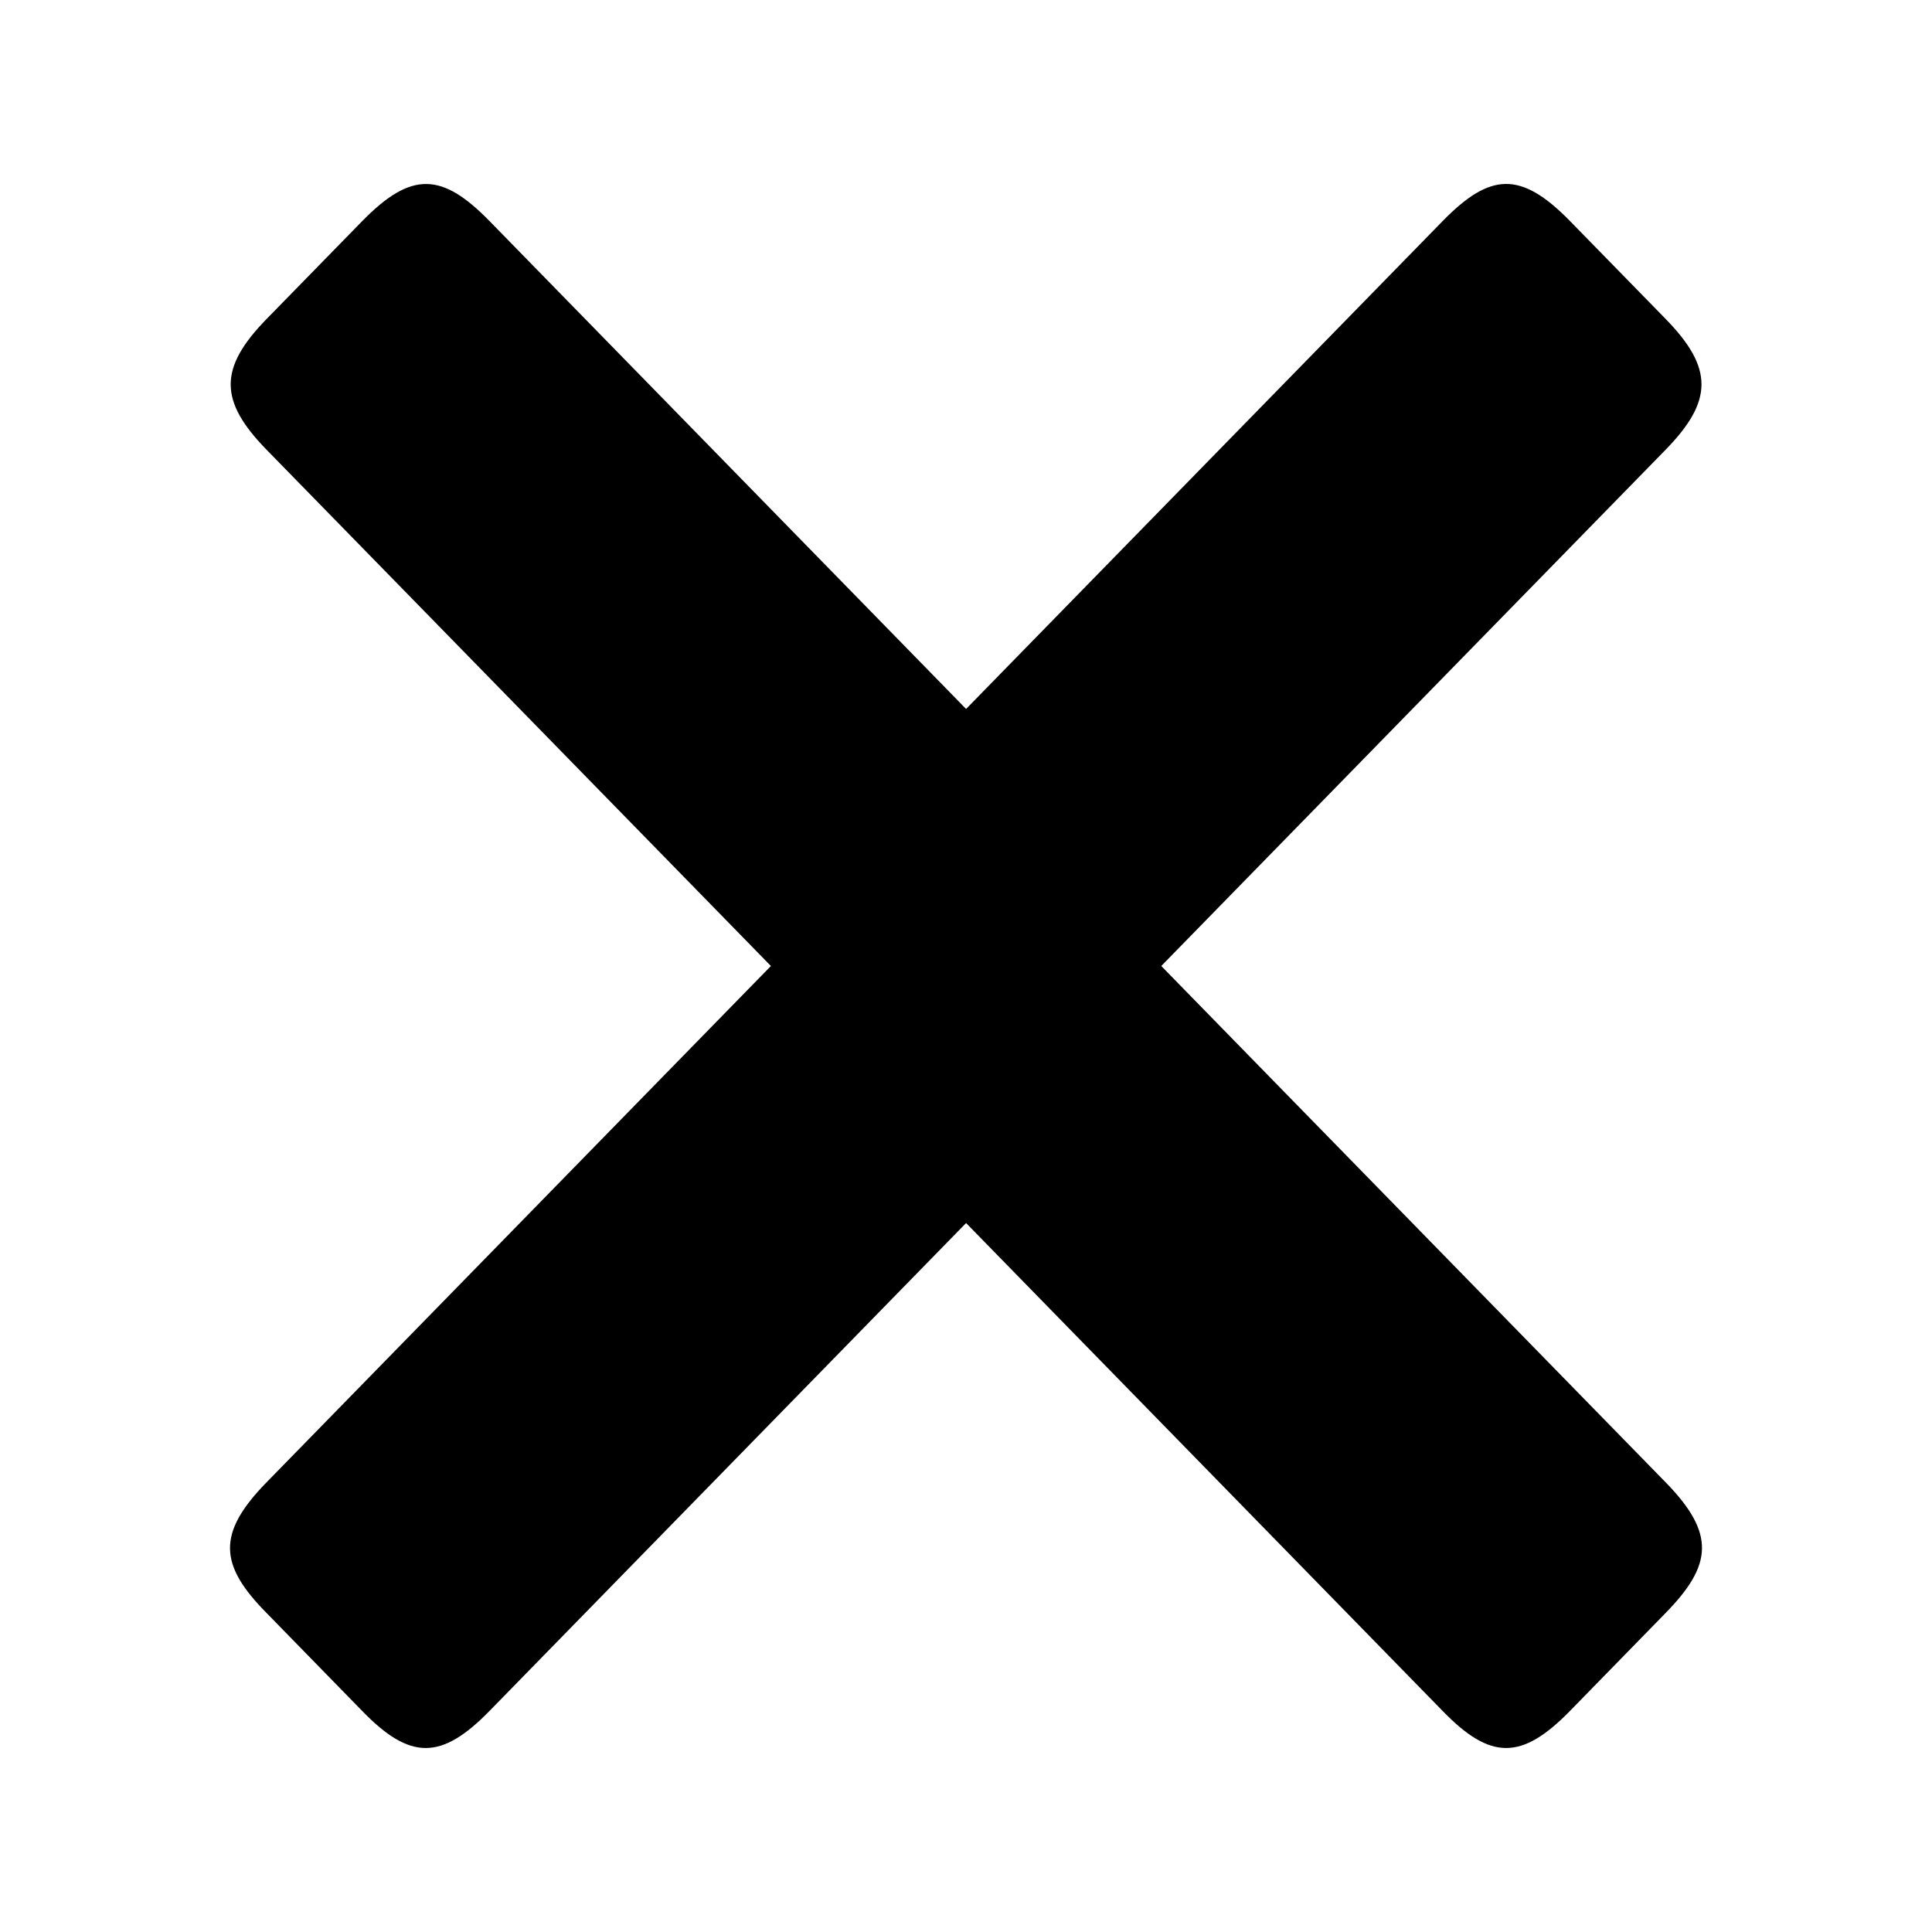
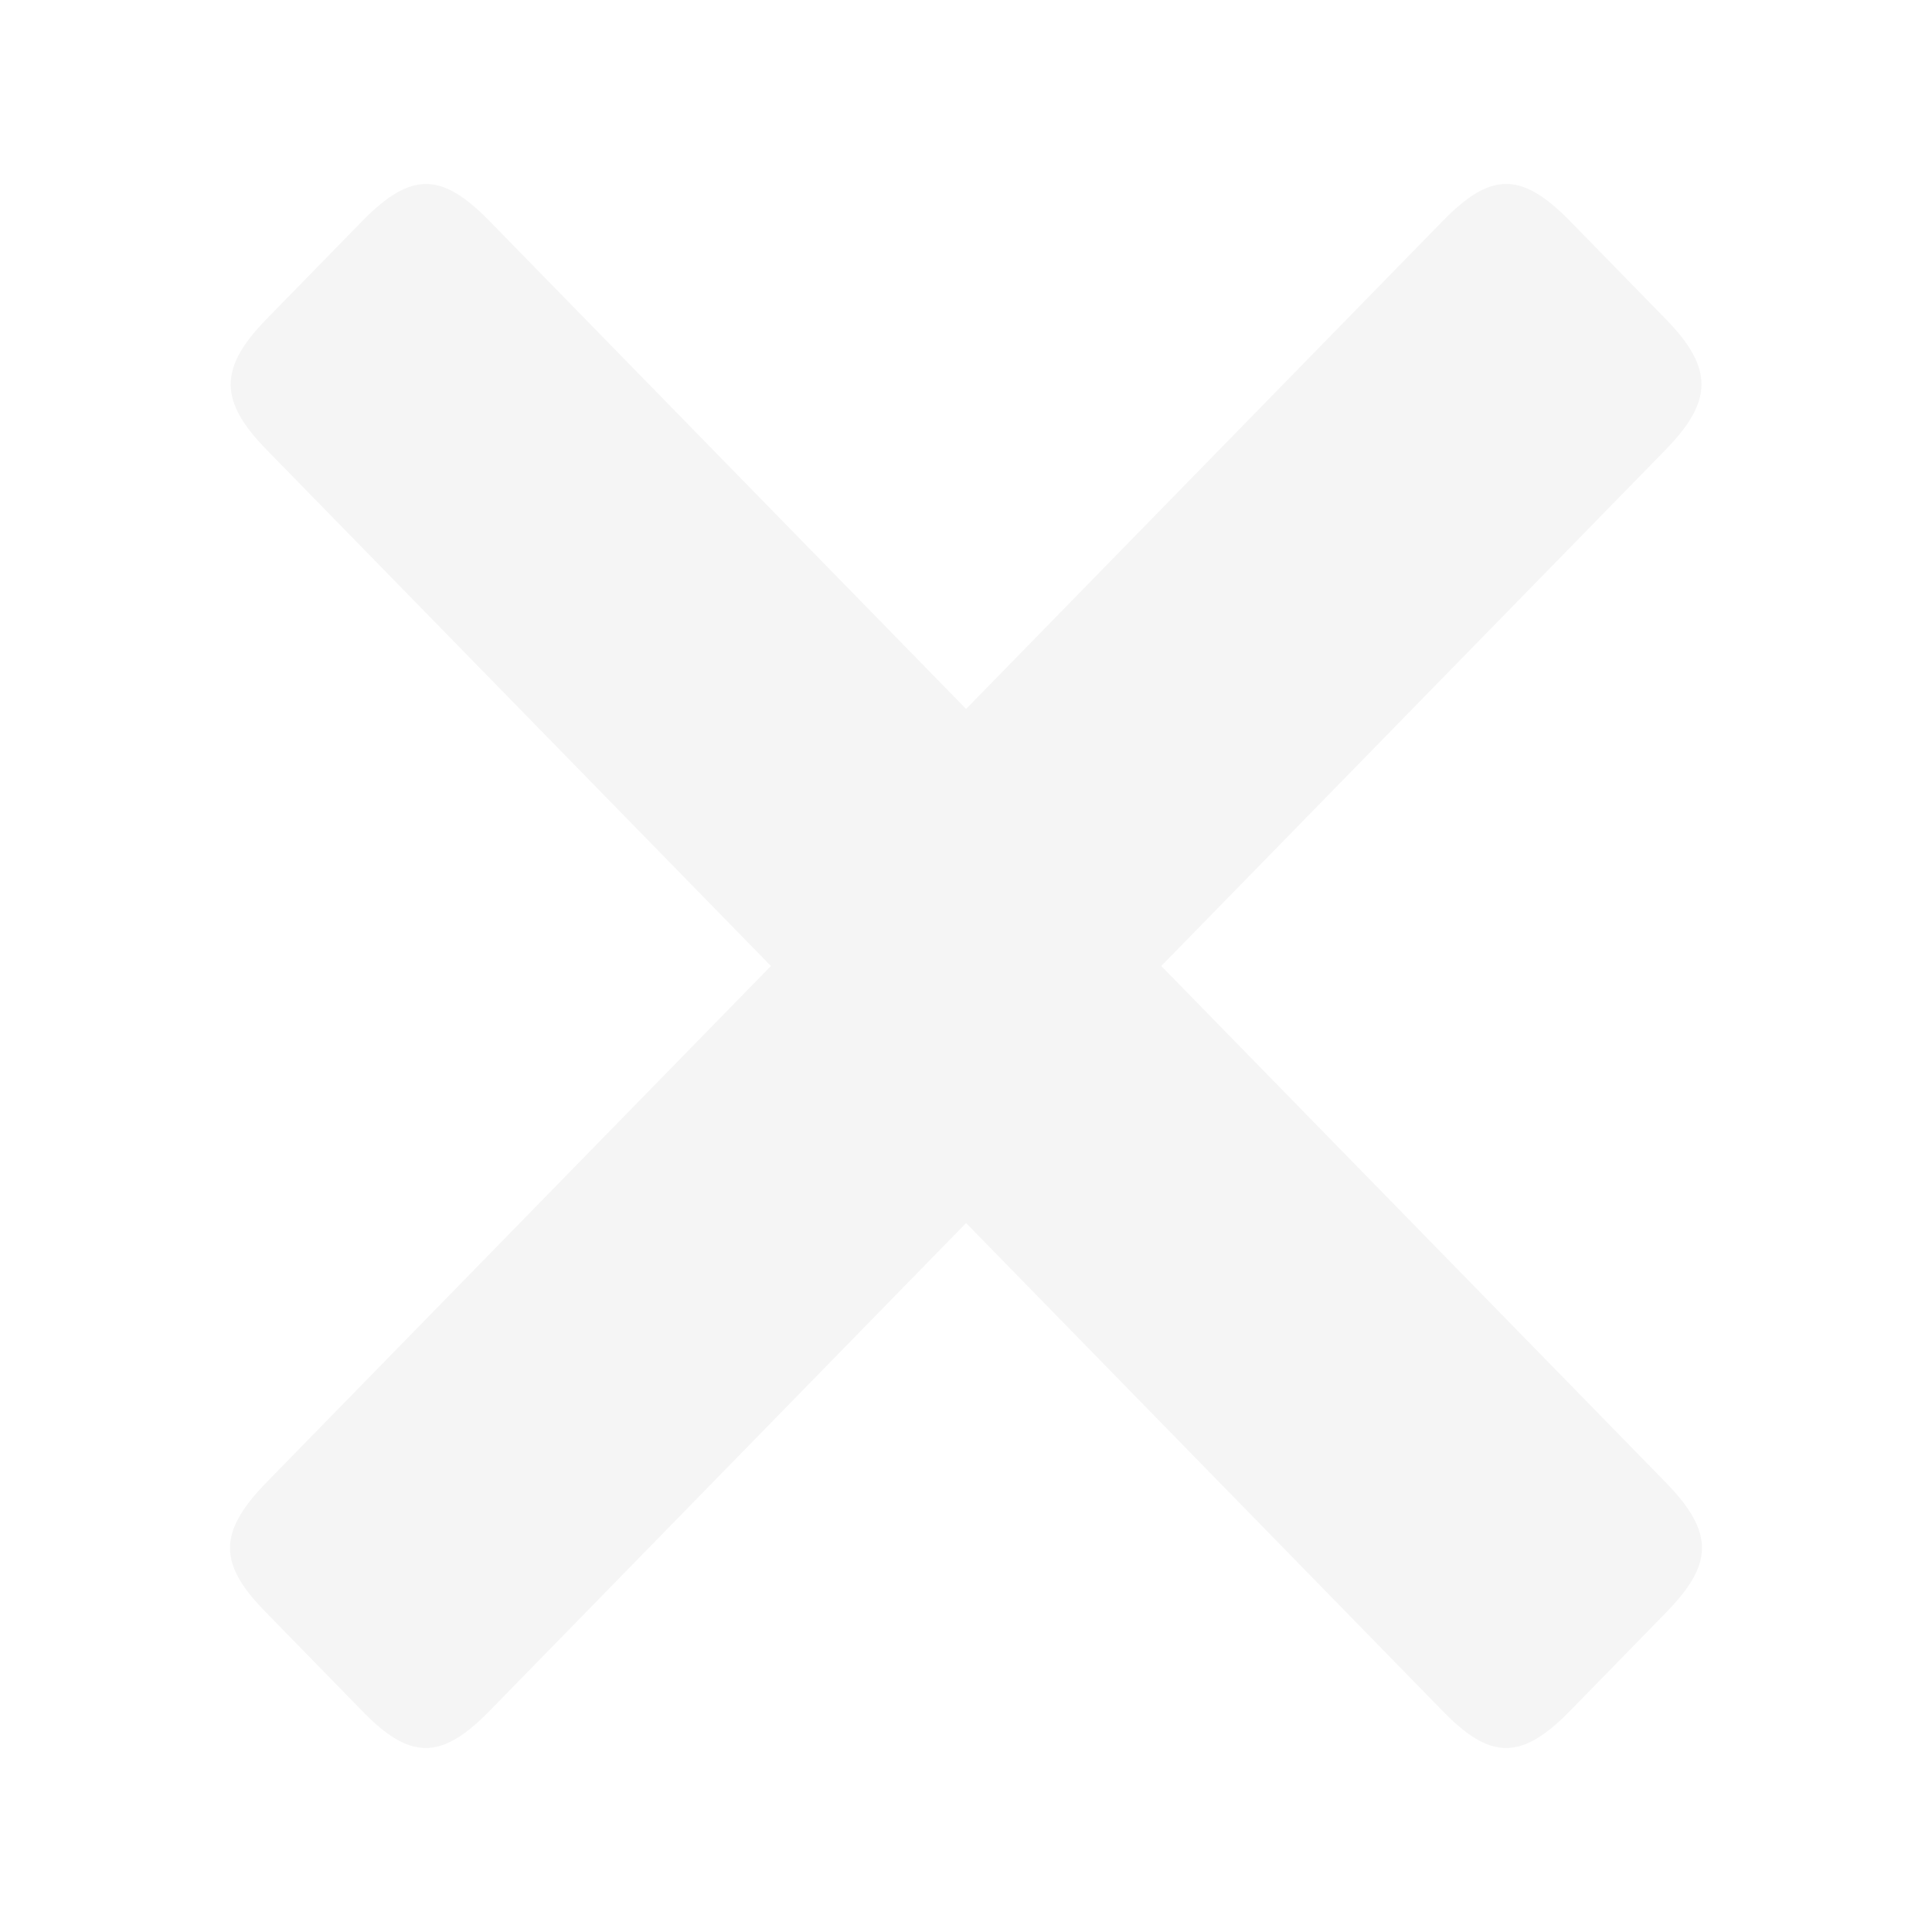
<svg xmlns="http://www.w3.org/2000/svg" height="42" viewBox="0 0 42 42" width="42">
-   <path d="m21.002 26.588 10.357 10.604c1.039 1.072 1.715 1.083 2.773 0l2.078-2.128c1.018-1.042 1.087-1.726 0-2.839l-10.965-11.225 10.966-11.225c1.027-1.055 1.047-1.767 0-2.84l-2.078-2.127c-1.078-1.104-1.744-1.053-2.773 0l-10.358 10.604-10.357-10.603c-1.029-1.053-1.695-1.104-2.773 0l-2.078 2.127c-1.048 1.073-1.029 1.785 0 2.84l10.965 11.224-10.965 11.225c-1.087 1.113-1.029 1.797 0 2.839l2.077 2.128c1.049 1.083 1.725 1.072 2.773 0z" fill-rule="evenodd" />
+   <path d="m21.002 26.588 10.357 10.604c1.039 1.072 1.715 1.083 2.773 0l2.078-2.128c1.018-1.042 1.087-1.726 0-2.839l-10.965-11.225 10.966-11.225c1.027-1.055 1.047-1.767 0-2.84l-2.078-2.127c-1.078-1.104-1.744-1.053-2.773 0l-10.358 10.604-10.357-10.603c-1.029-1.053-1.695-1.104-2.773 0l-2.078 2.127c-1.048 1.073-1.029 1.785 0 2.84l10.965 11.224-10.965 11.225c-1.087 1.113-1.029 1.797 0 2.839l2.077 2.128c1.049 1.083 1.725 1.072 2.773 0z" fill="whitesmoke" />
</svg>
